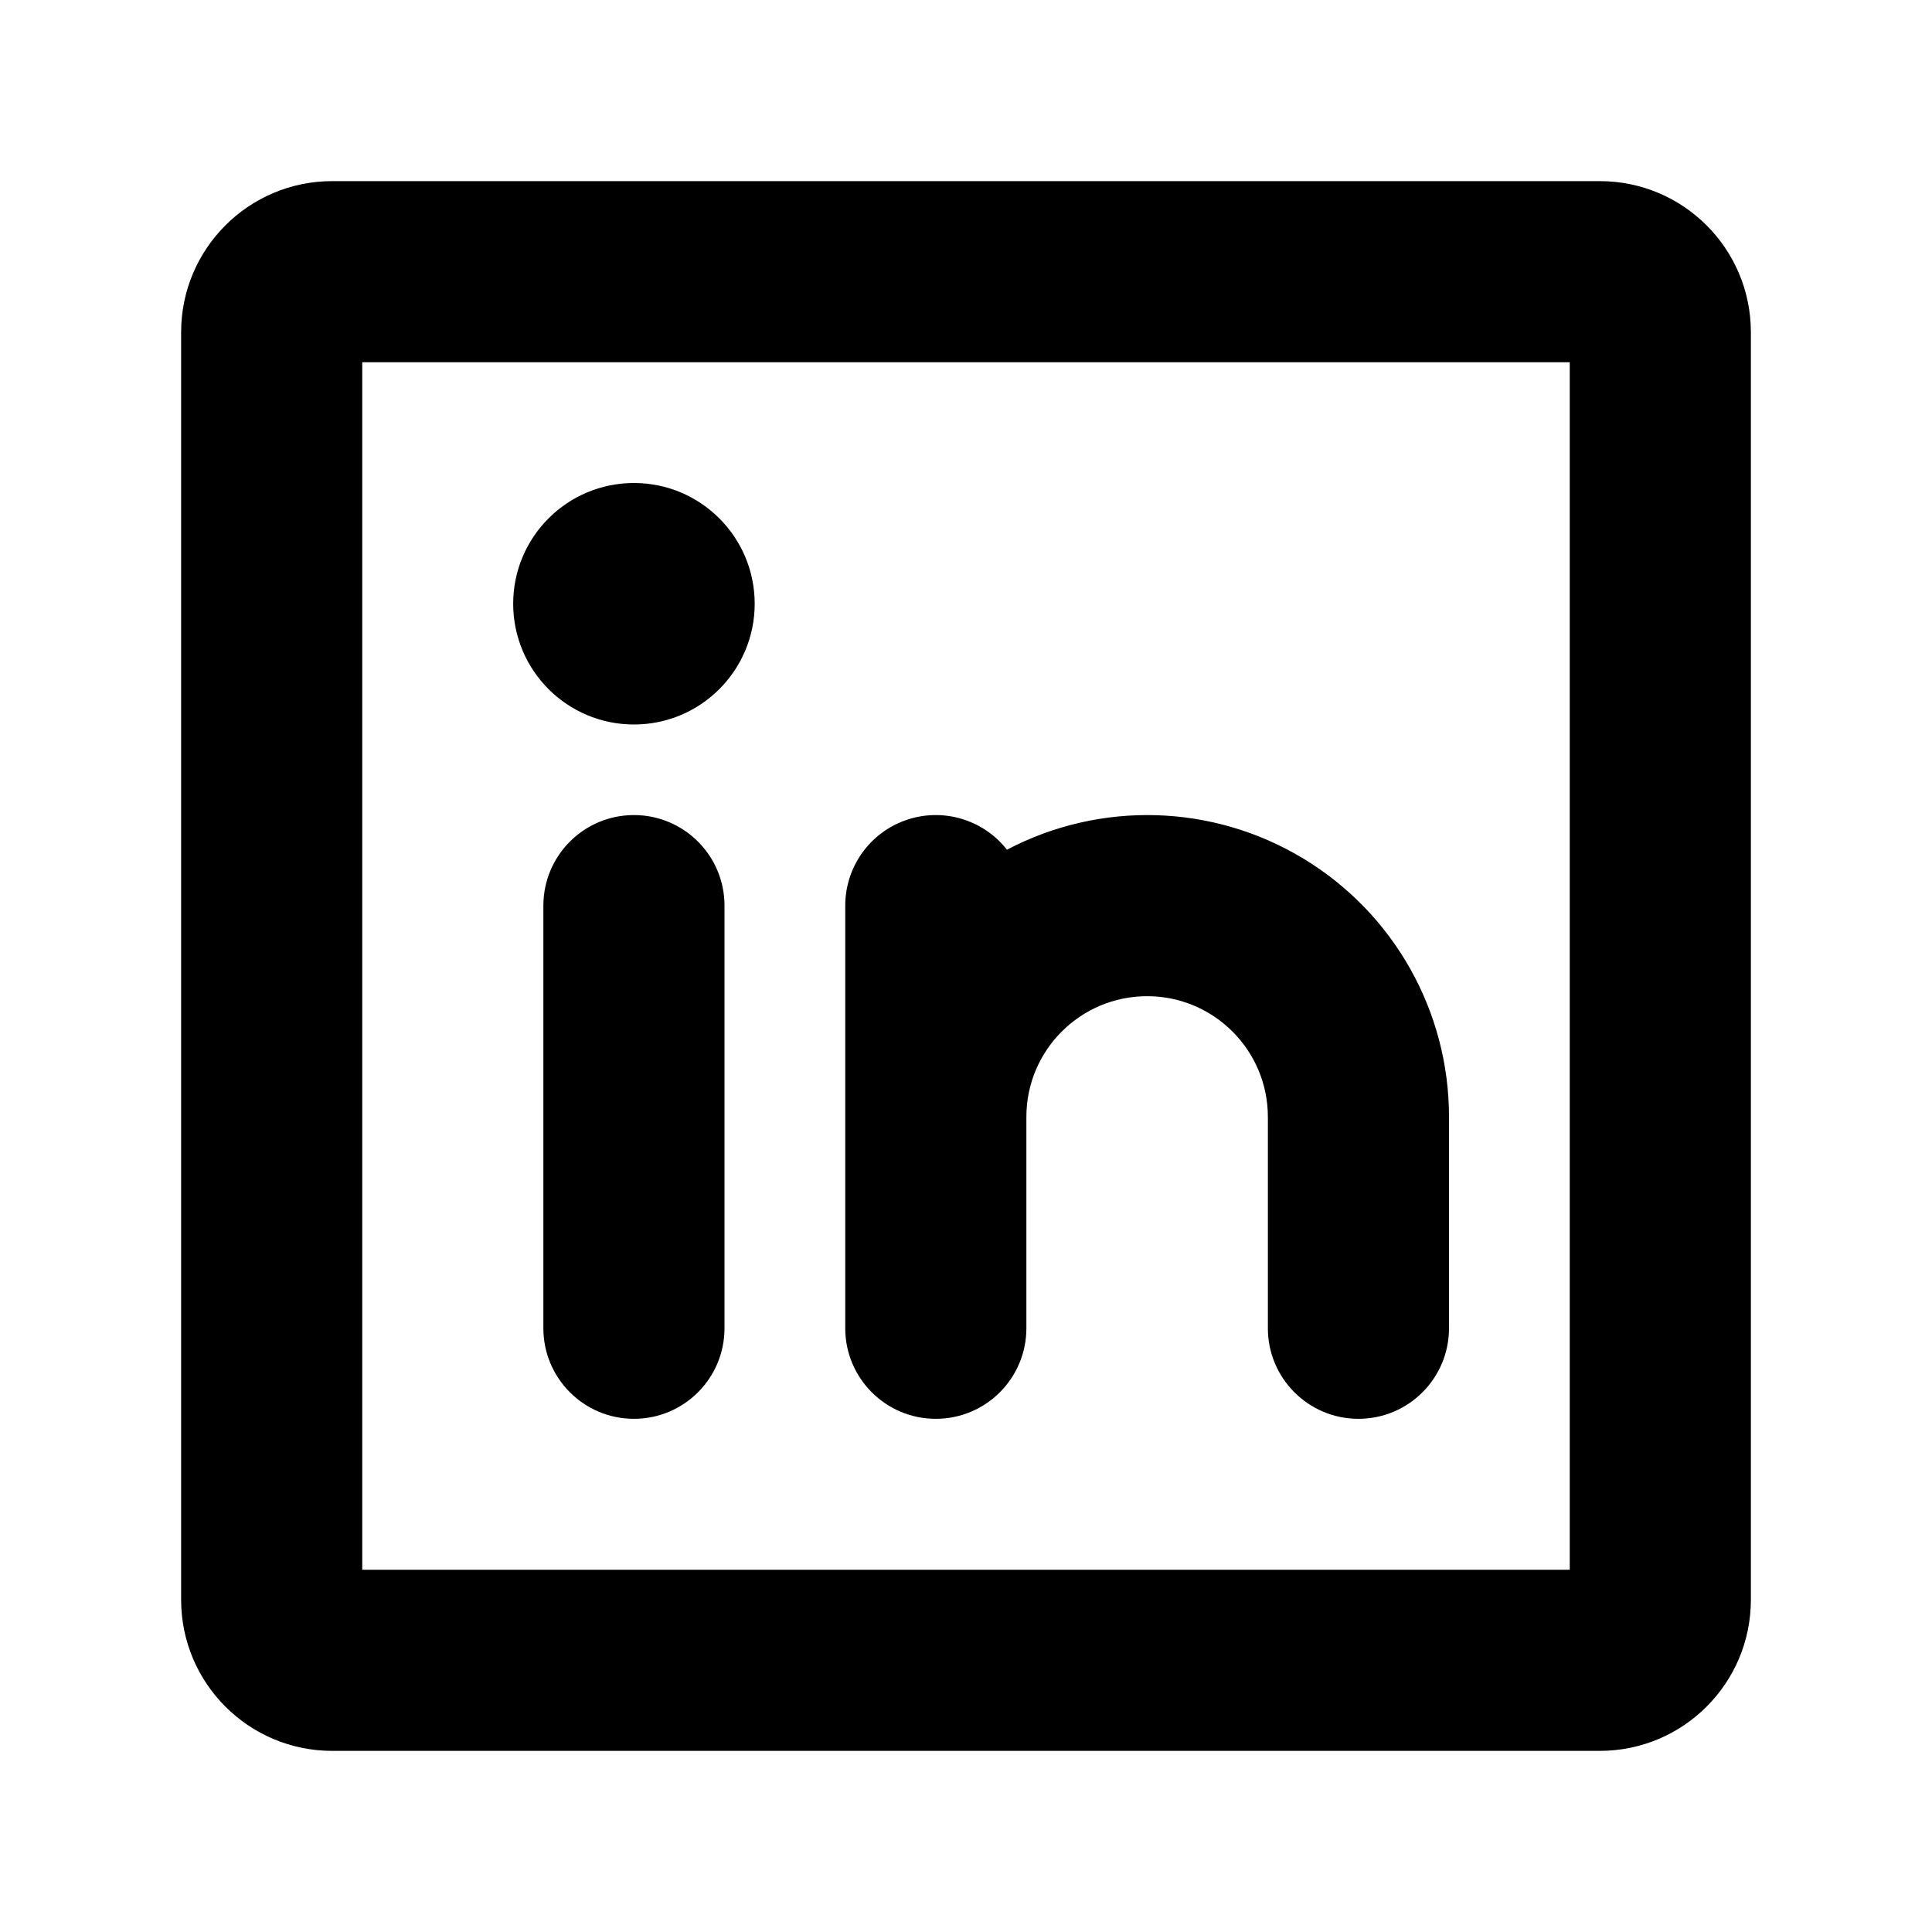
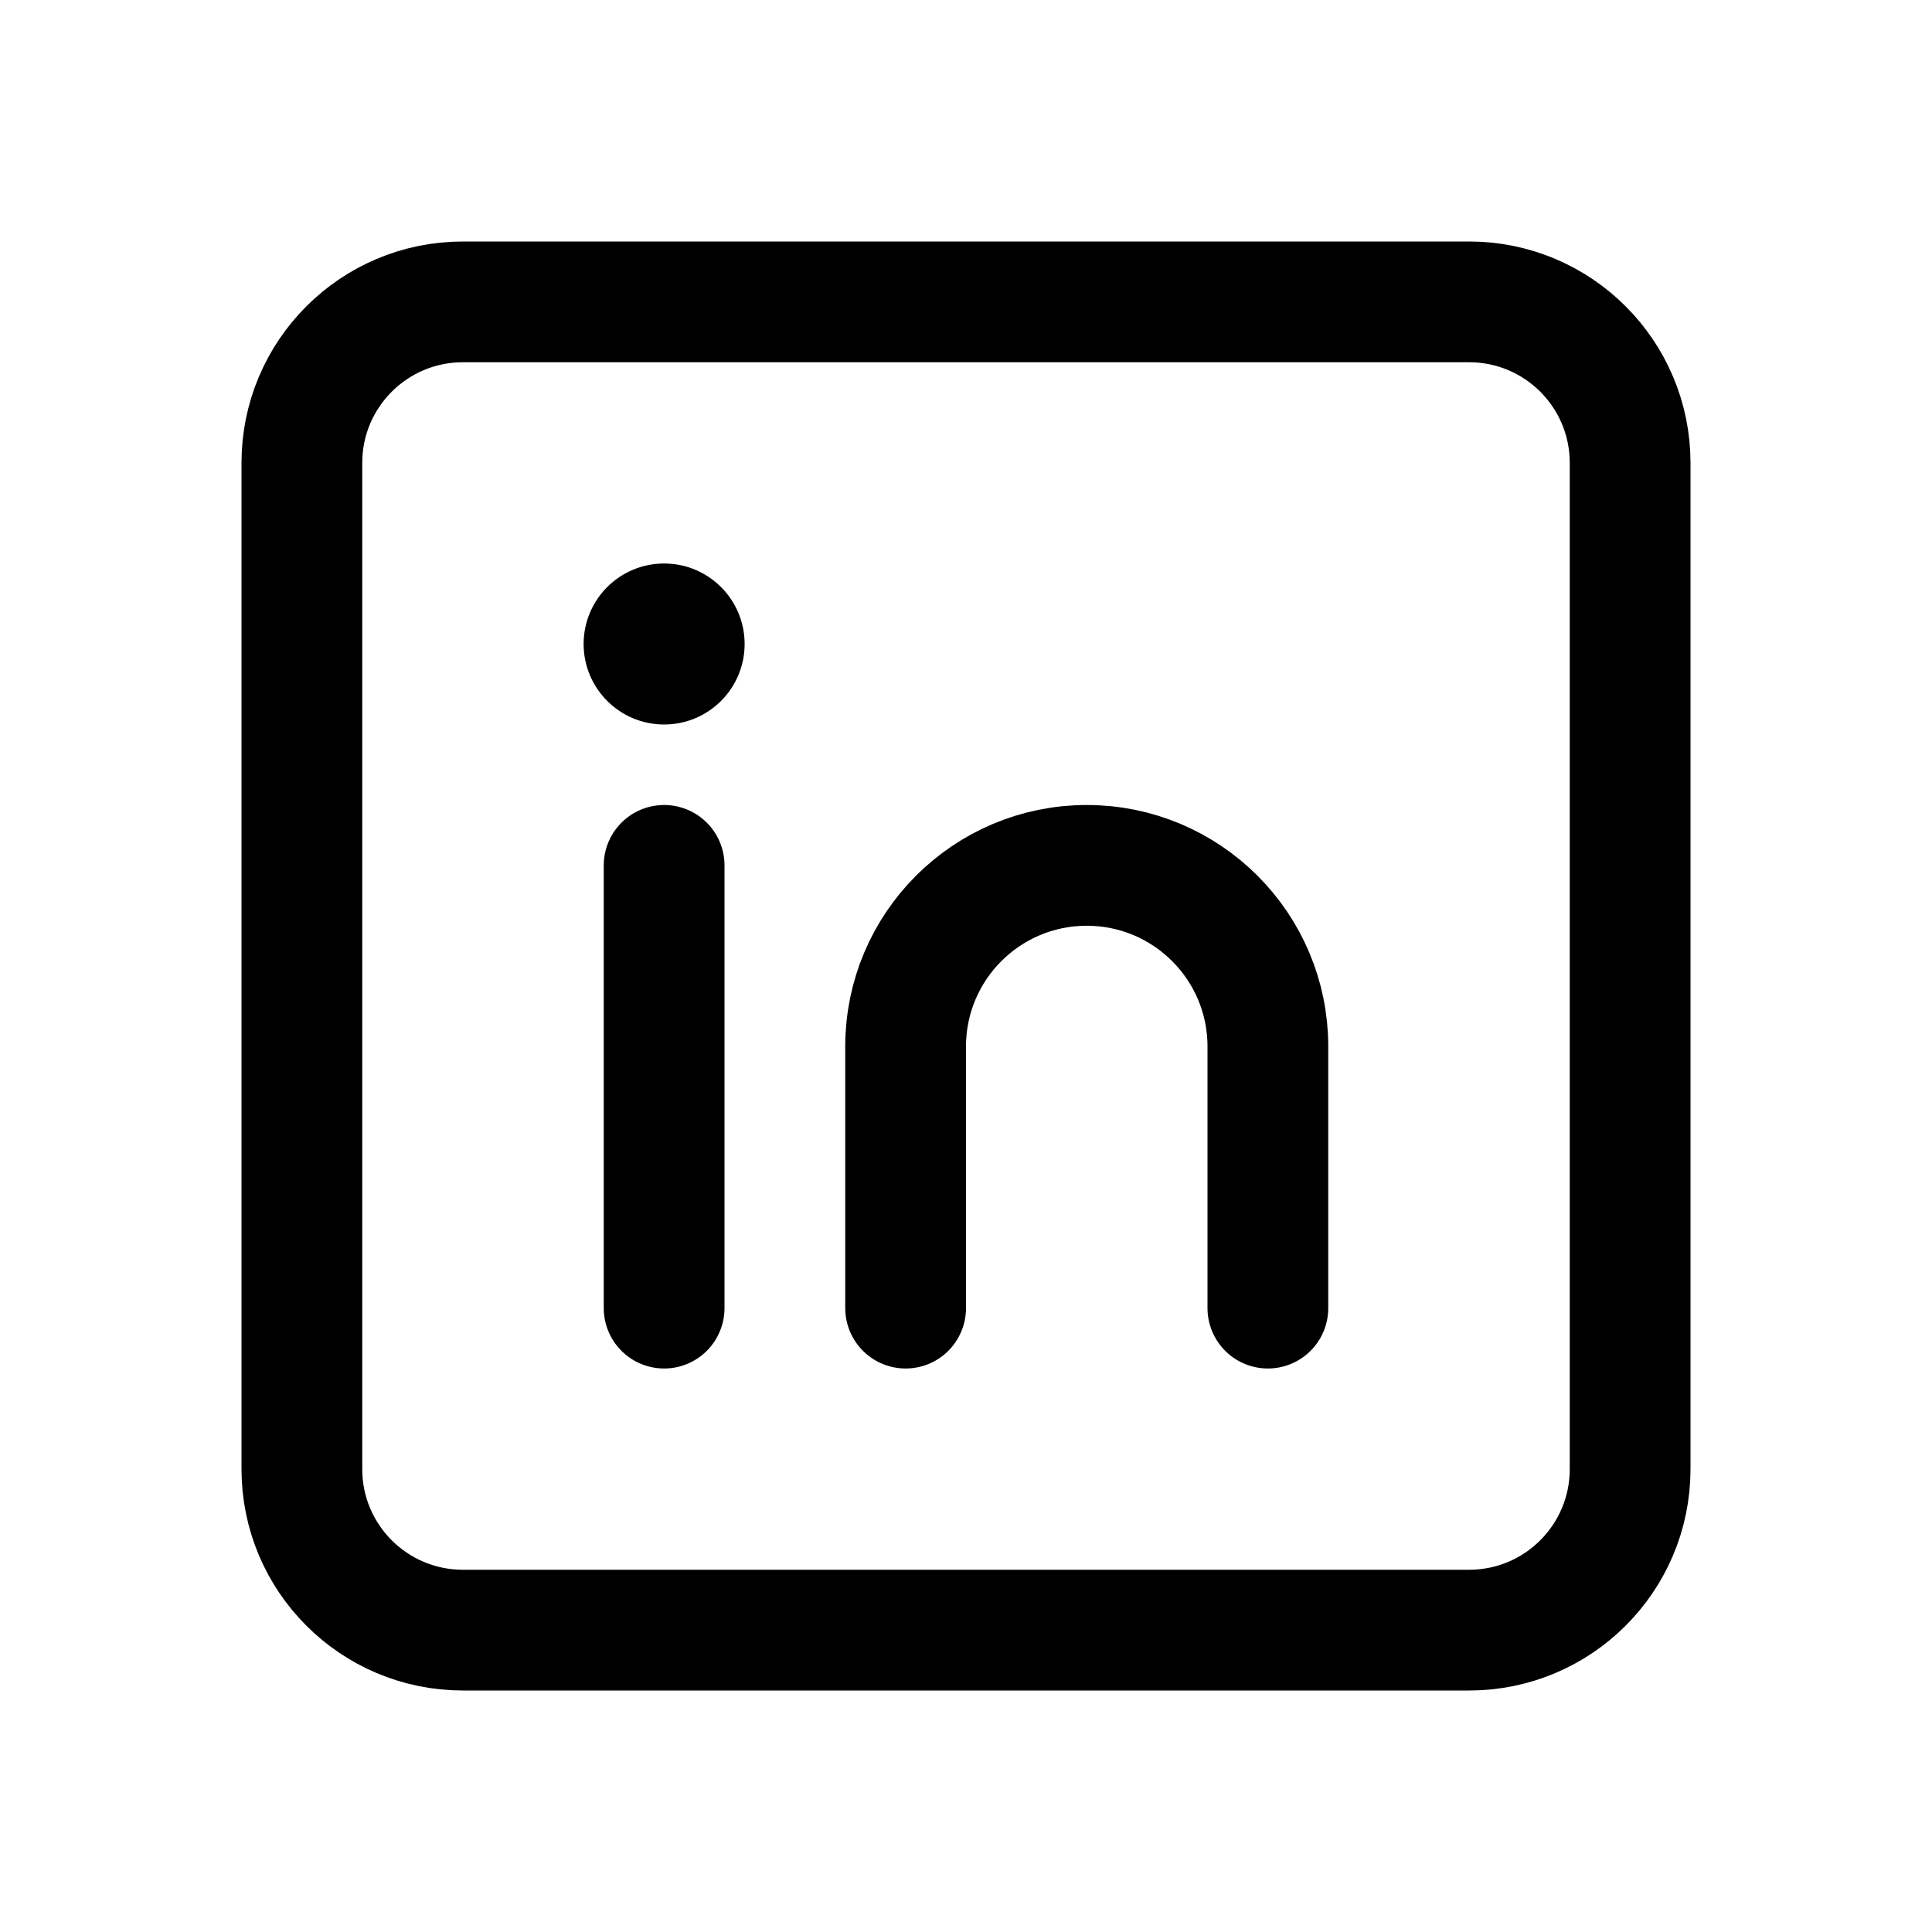
- <svg xmlns="http://www.w3.org/2000/svg" fill="#000000" viewBox="0 0 256 256" id="Flat">
+ <svg xmlns="http://www.w3.org/2000/svg" viewBox="0 0 192 192" fill="none">
  <g id="SVGRepo_bgCarrier" stroke-width="0" />
  <g id="SVGRepo_tracerCarrier" stroke-linecap="round" stroke-linejoin="round" />
  <g id="SVGRepo_iconCarrier">
-     <path d="M96,120.001v56a12,12,0,1,1-24,0v-56a12,12,0,0,1,24,0Zm28,68a12,12,0,0,0,12-12v-28a16,16,0,0,1,32,0v28a12,12,0,1,0,24,0v-28a39.975,39.975,0,0,0-58.573-35.41A11.992,11.992,0,0,0,112,120.001v56A12,12,0,0,0,124,188.001ZM232,44V212a20.023,20.023,0,0,1-20,20H44a20.023,20.023,0,0,1-20-20V44A20.022,20.022,0,0,1,44,24H212A20.022,20.022,0,0,1,232,44Zm-24,4H48V208H208ZM84,96A16,16,0,1,0,68,80,16,16,0,0,0,84,96Z" />
+     <rect width="132" height="132" x="30" y="30" stroke="#000000" stroke-width="12" rx="16" />
+     <path stroke="#000000" stroke-linecap="round" stroke-linejoin="round" stroke-width="12" d="M66 86v44" />
+     <circle cx="66" cy="64" r="8" fill="#000000" />
+     <path stroke="#000000" stroke-linecap="round" stroke-width="12" d="M126 130v-26c0-9.941-8.059-18-18-18v0c-9.941 0-18 8.059-18 18v26" />
  </g>
</svg>
